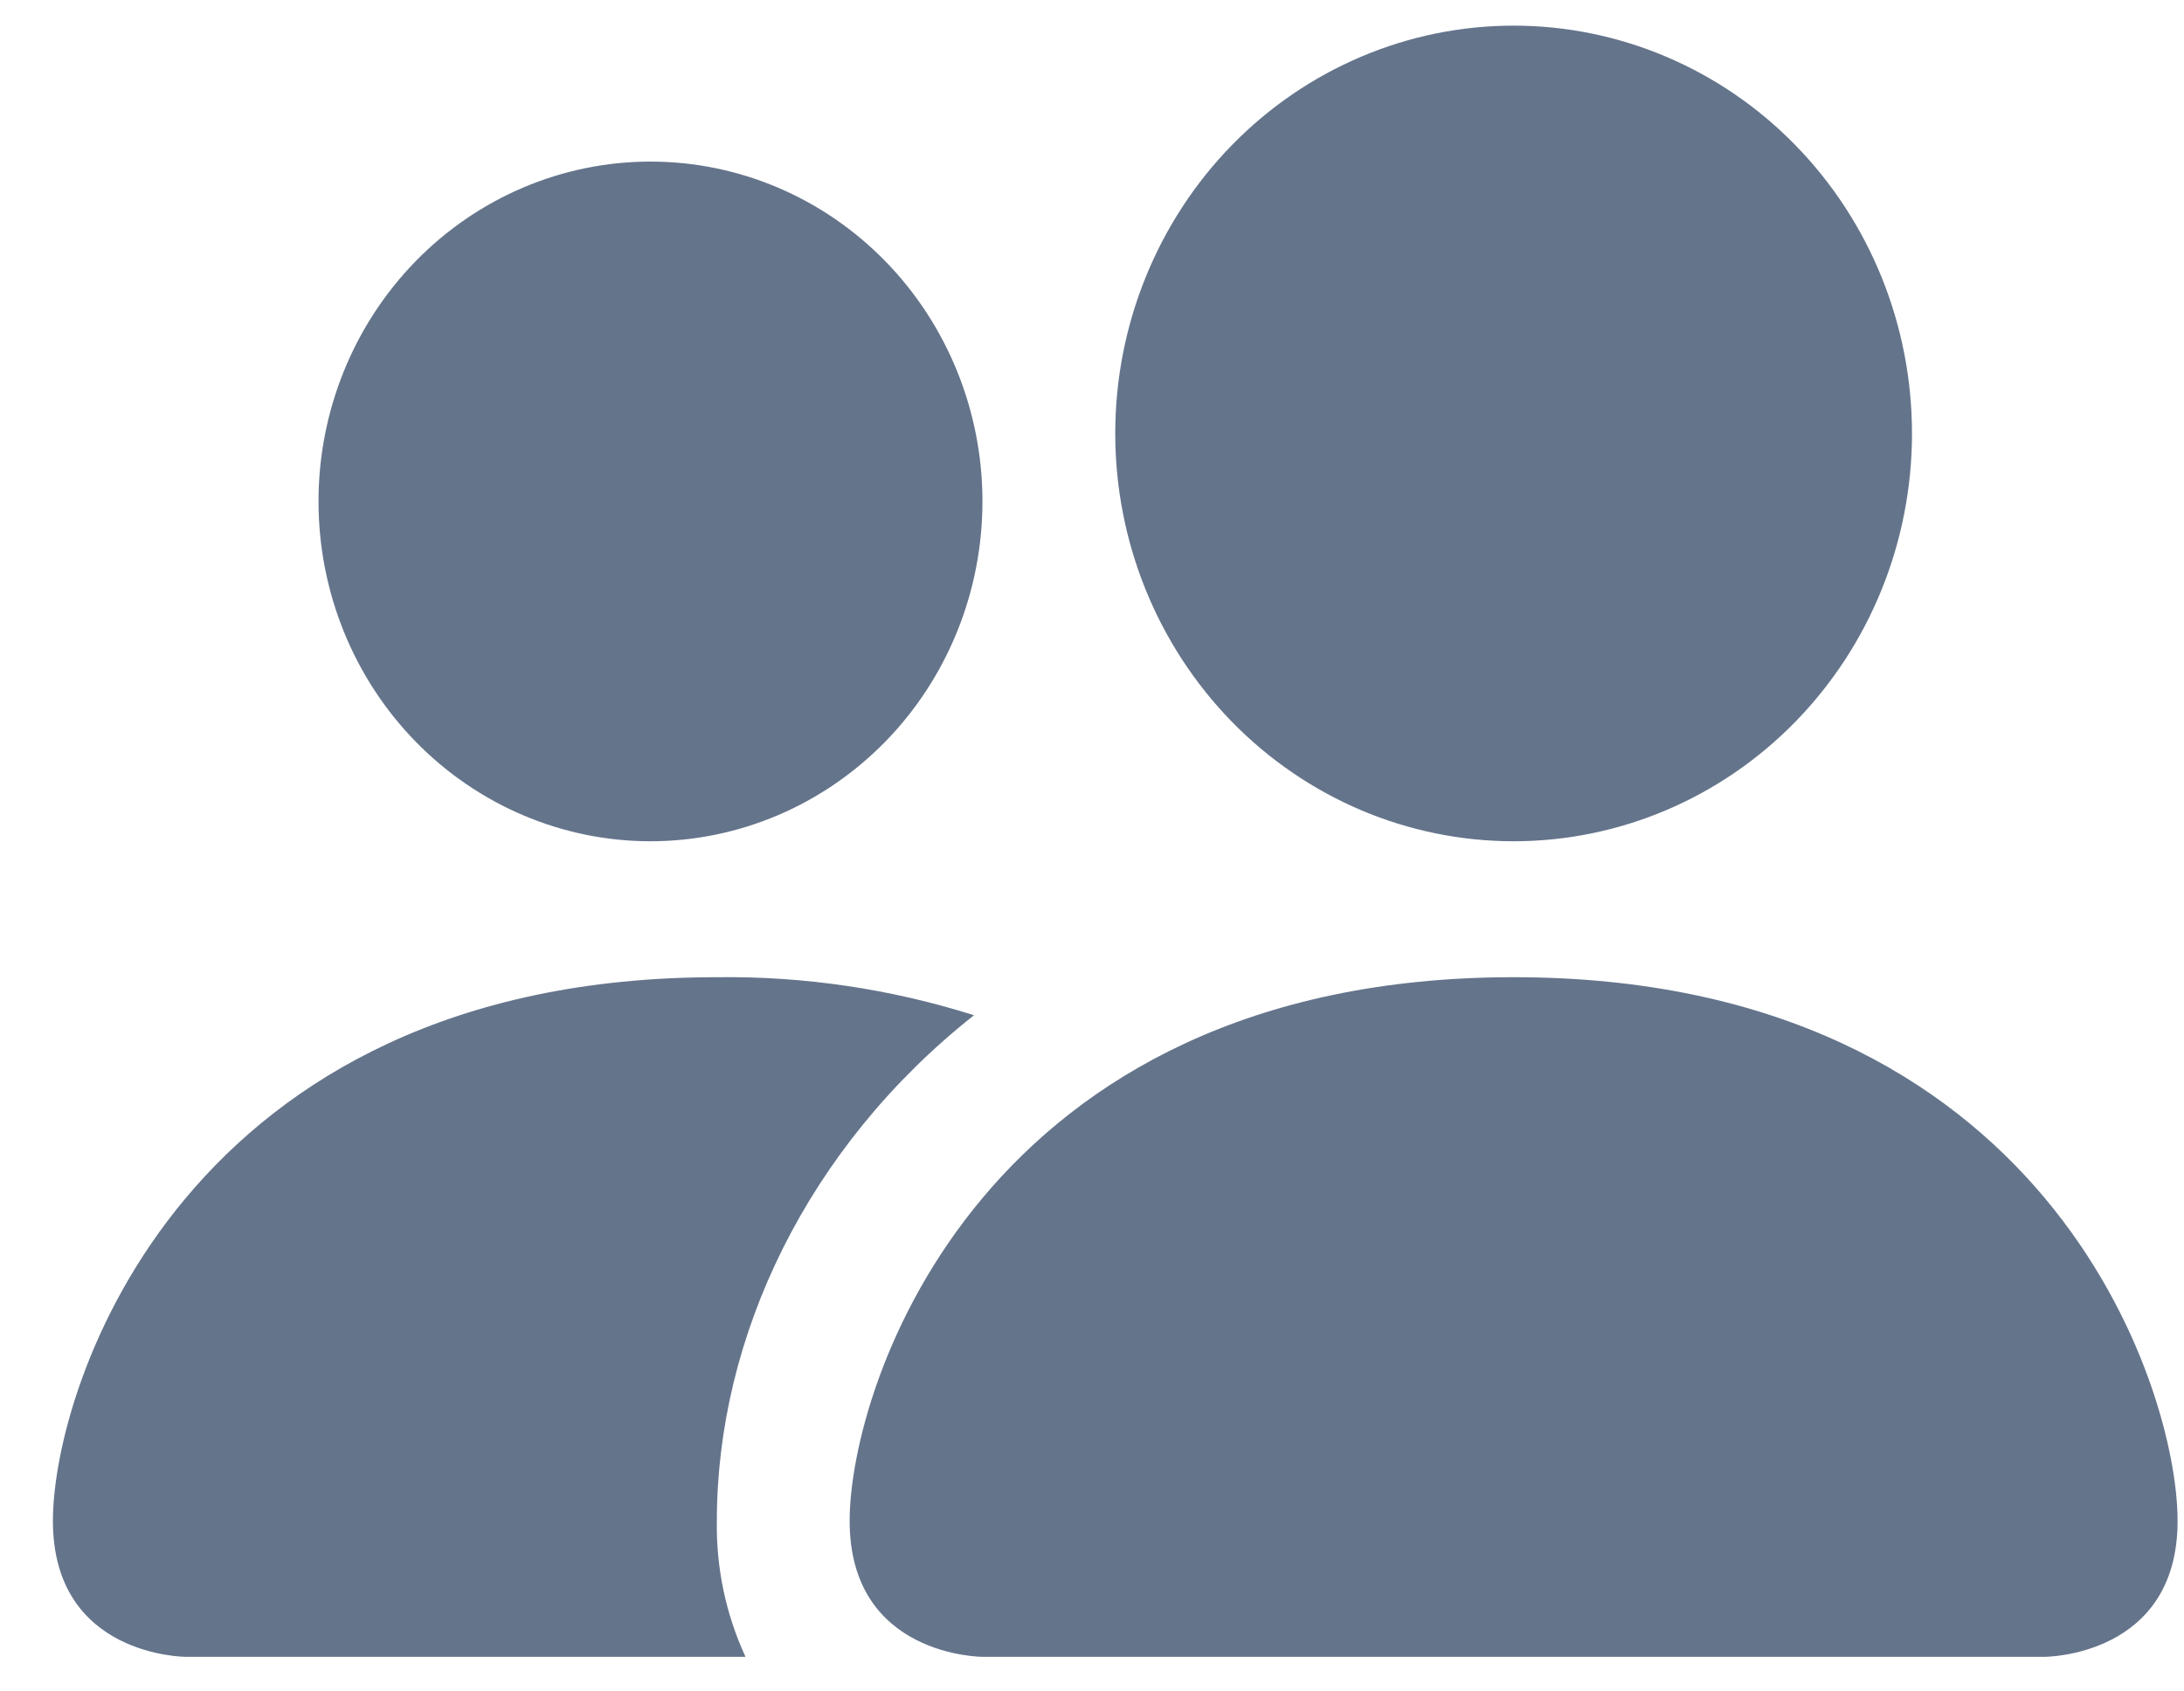
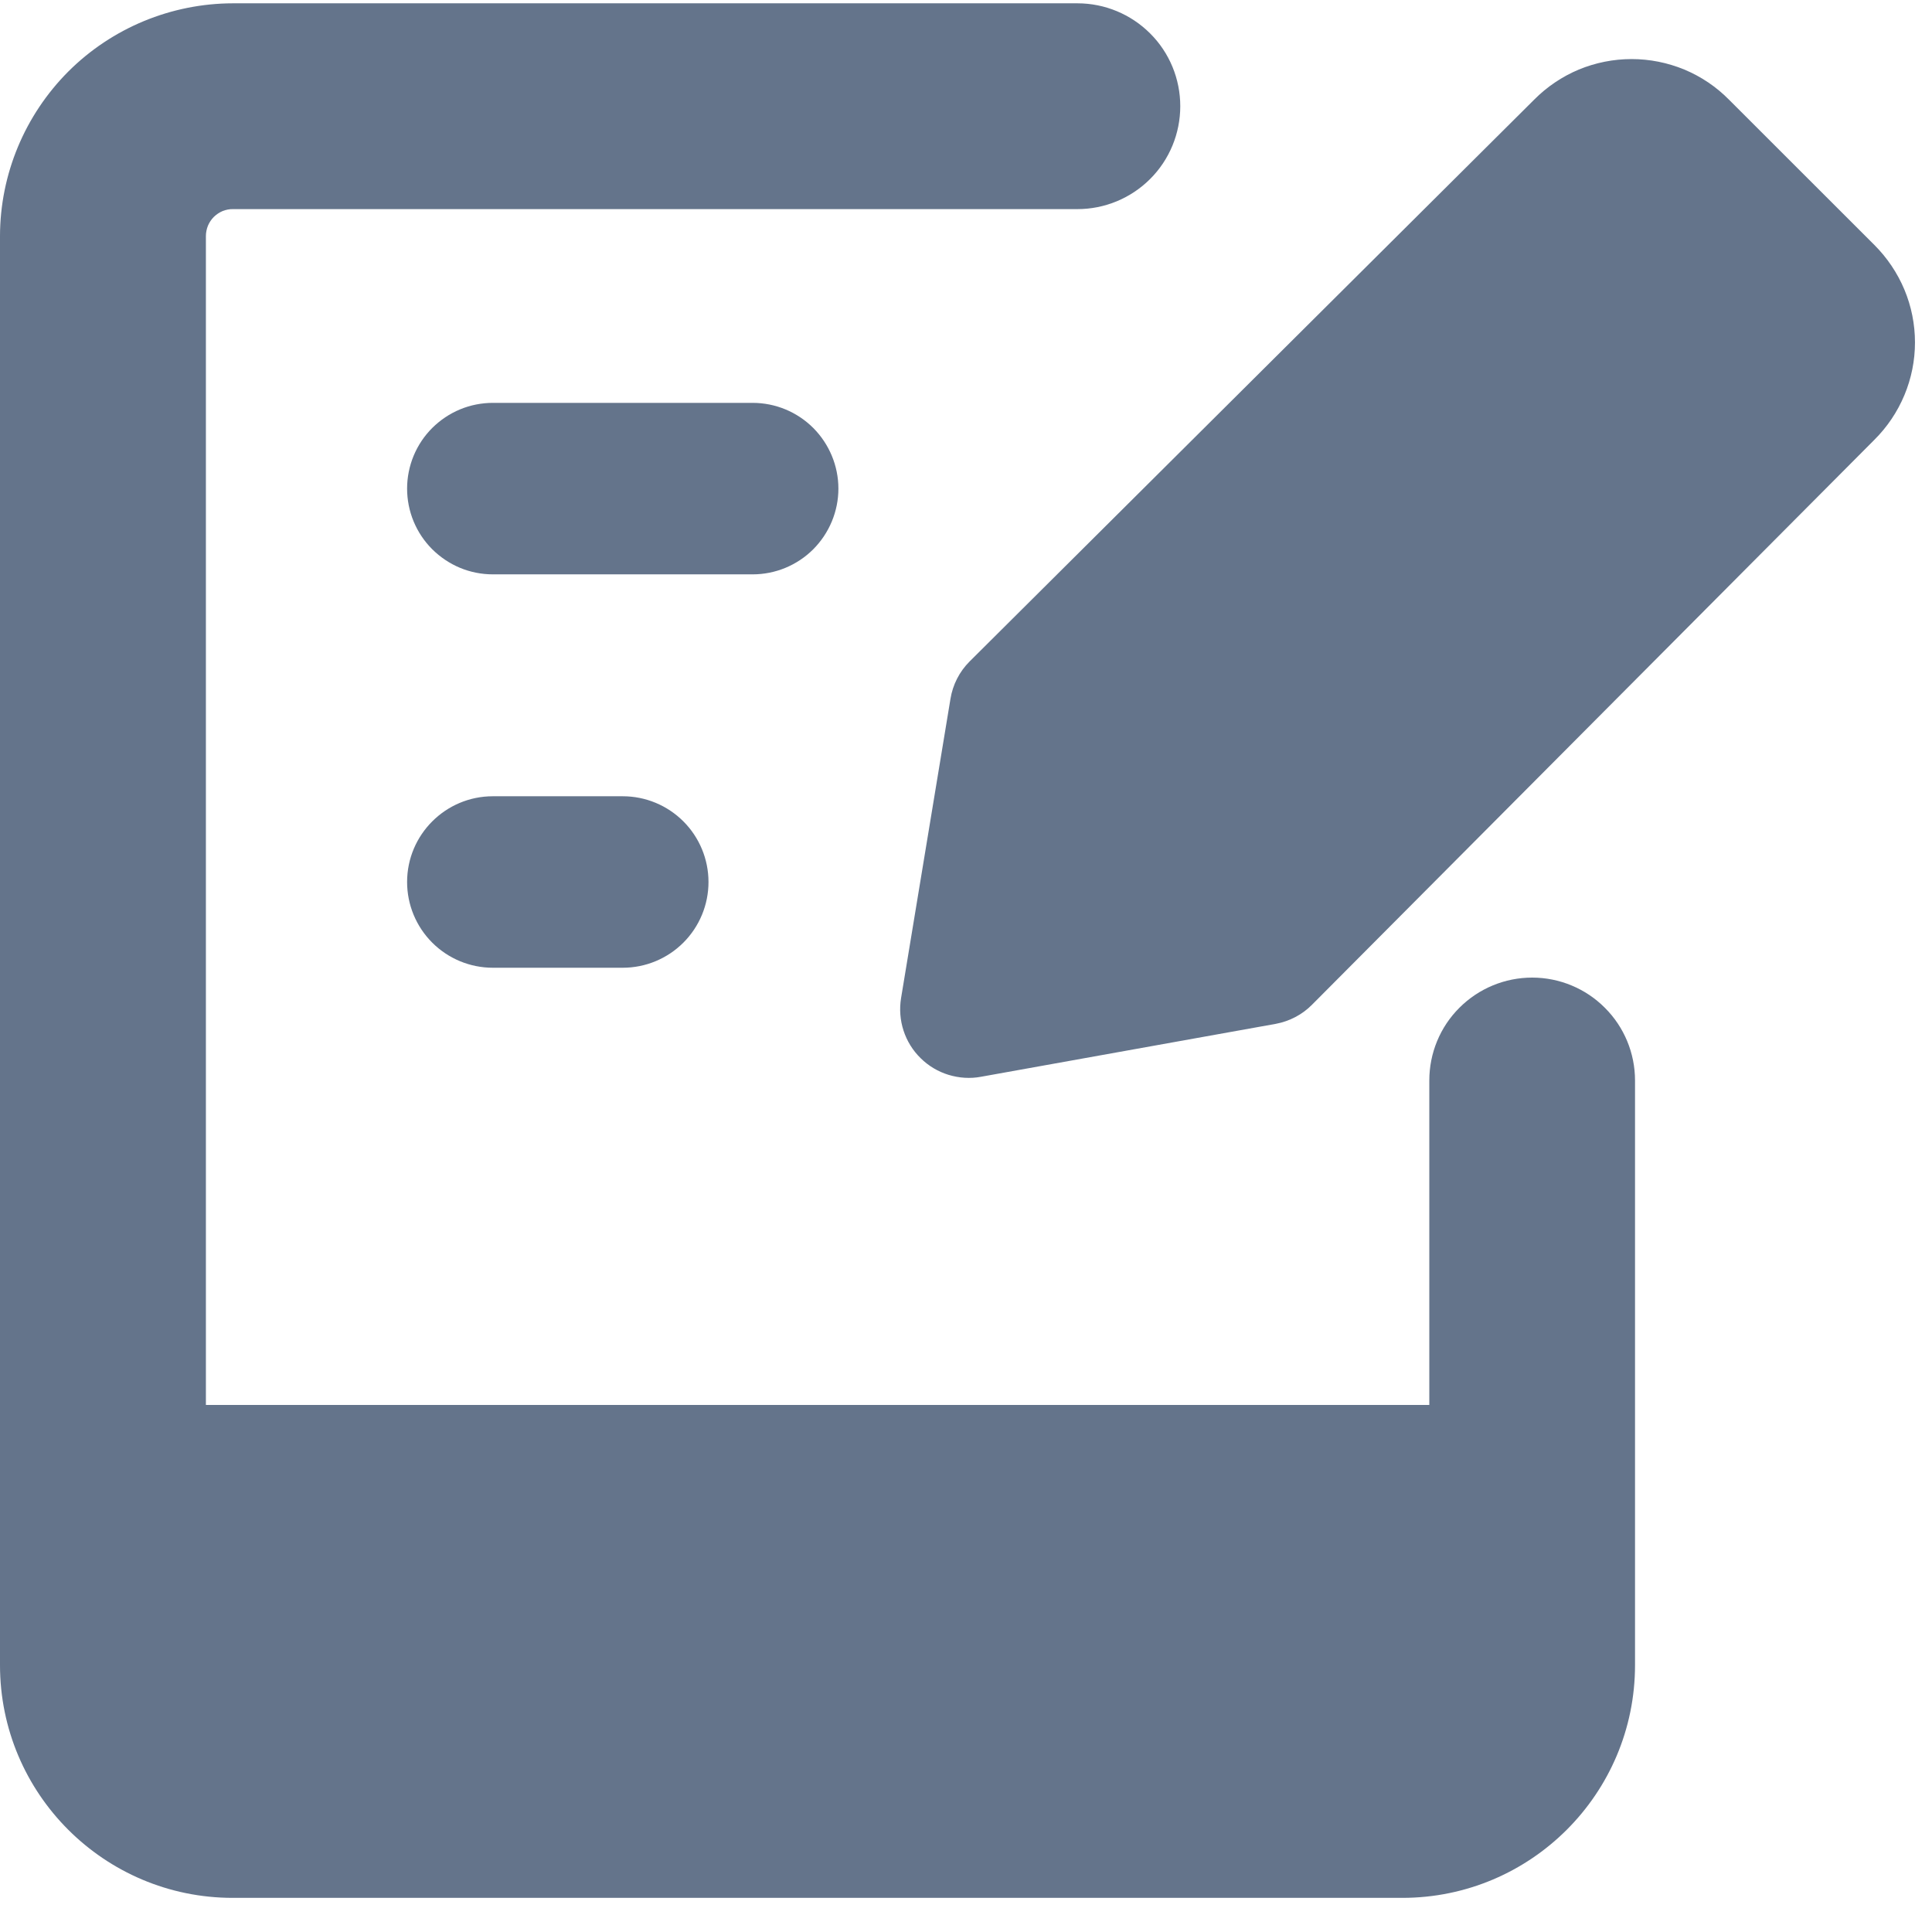
- <svg xmlns="http://www.w3.org/2000/svg" width="31" height="24" viewBox="0 0 31 24" fill="none">
-   <path d="M13.945 23.521C13.945 23.521 12.06 23.521 12.06 21.592C12.06 19.662 13.945 13.873 21.485 13.873C29.024 13.873 30.909 19.662 30.909 21.592C30.909 23.521 29.024 23.521 29.024 23.521H13.945ZM21.485 11.943C22.984 11.943 24.423 11.333 25.483 10.247C26.544 9.161 27.139 7.689 27.139 6.154C27.139 4.618 26.544 3.146 25.483 2.06C24.423 0.974 22.984 0.364 21.485 0.364C19.985 0.364 18.547 0.974 17.486 2.06C16.426 3.146 15.83 4.618 15.83 6.154C15.83 7.689 16.426 9.161 17.486 10.247C18.547 11.333 19.985 11.943 21.485 11.943ZM10.582 23.521C10.303 22.919 10.164 22.258 10.175 21.592C10.175 18.977 11.457 16.285 13.825 14.413C12.643 14.039 11.412 13.857 10.175 13.873C2.636 13.873 0.751 19.662 0.751 21.592C0.751 23.521 2.636 23.521 2.636 23.521H10.582ZM9.233 11.943C10.483 11.943 11.681 11.434 12.565 10.53C13.449 9.625 13.945 8.398 13.945 7.118C13.945 5.839 13.449 4.612 12.565 3.707C11.681 2.802 10.483 2.294 9.233 2.294C7.983 2.294 6.785 2.802 5.901 3.707C5.017 4.612 4.521 5.839 4.521 7.118C4.521 8.398 5.017 9.625 5.901 10.53C6.785 11.434 7.983 11.943 9.233 11.943Z" fill="#64748B" />
+ <svg xmlns="http://www.w3.org/2000/svg" width="21" height="21" viewBox="0 0 21 21" fill="none">
+   <path fill-rule="evenodd" clip-rule="evenodd" d="M2.533 2.273C2.494 2.272 2.456 2.28 2.42 2.294C2.384 2.309 2.352 2.331 2.324 2.358C2.297 2.385 2.275 2.418 2.26 2.454C2.246 2.489 2.238 2.528 2.238 2.566V15.271H15.536V11.744C15.536 11.448 15.653 11.163 15.863 10.954C16.073 10.744 16.357 10.626 16.654 10.626C16.95 10.626 17.235 10.744 17.444 10.954C17.654 11.163 17.772 11.448 17.772 11.744V18.099C17.772 19.496 16.639 20.629 15.242 20.629H2.53C1.133 20.629 0 19.496 0 18.099V2.566C0.001 1.895 0.269 1.252 0.743 0.777C1.218 0.303 1.862 0.037 2.533 0.036H11.711C12.008 0.036 12.292 0.154 12.502 0.364C12.712 0.573 12.829 0.858 12.829 1.154C12.829 1.451 12.712 1.735 12.502 1.945C12.292 2.155 12.008 2.273 11.711 2.273H2.533ZM5.357 4.379C5.235 4.379 5.113 4.403 5 4.45C4.887 4.497 4.785 4.566 4.698 4.652C4.611 4.739 4.543 4.841 4.496 4.954C4.449 5.068 4.425 5.189 4.425 5.311C4.425 5.433 4.449 5.555 4.496 5.668C4.543 5.781 4.611 5.883 4.698 5.97C4.785 6.056 4.887 6.125 5 6.172C5.113 6.219 5.235 6.243 5.357 6.243H8.181C8.428 6.243 8.665 6.145 8.84 5.97C9.014 5.795 9.113 5.558 9.113 5.311C9.113 5.064 9.014 4.827 8.84 4.652C8.665 4.477 8.428 4.379 8.181 4.379H5.357ZM4.425 9.587C4.425 9.073 4.843 8.655 5.357 8.655H6.769C7.016 8.655 7.253 8.753 7.428 8.928C7.603 9.103 7.701 9.34 7.701 9.587C7.701 9.834 7.603 10.071 7.428 10.246C7.253 10.421 7.016 10.519 6.769 10.519H5.357C5.11 10.519 4.873 10.421 4.698 10.246C4.523 10.071 4.425 9.834 4.425 9.587ZM13.866 11.129C14.016 11.101 14.155 11.029 14.262 10.92L20.374 4.78C20.513 4.642 20.624 4.477 20.7 4.295C20.776 4.113 20.815 3.919 20.815 3.722C20.815 3.525 20.776 3.33 20.7 3.148C20.624 2.967 20.513 2.802 20.374 2.663L18.793 1.083C18.655 0.943 18.49 0.832 18.308 0.756C18.126 0.681 17.931 0.642 17.735 0.642C17.538 0.642 17.343 0.681 17.161 0.756C16.98 0.832 16.815 0.943 16.676 1.083L10.539 7.19C10.429 7.3 10.356 7.442 10.331 7.597L9.794 10.85C9.775 10.968 9.784 11.089 9.821 11.202C9.858 11.316 9.922 11.419 10.007 11.502C10.092 11.586 10.196 11.648 10.31 11.683C10.425 11.718 10.546 11.726 10.663 11.704L13.866 11.129Z" fill="#64748B" />
</svg>
